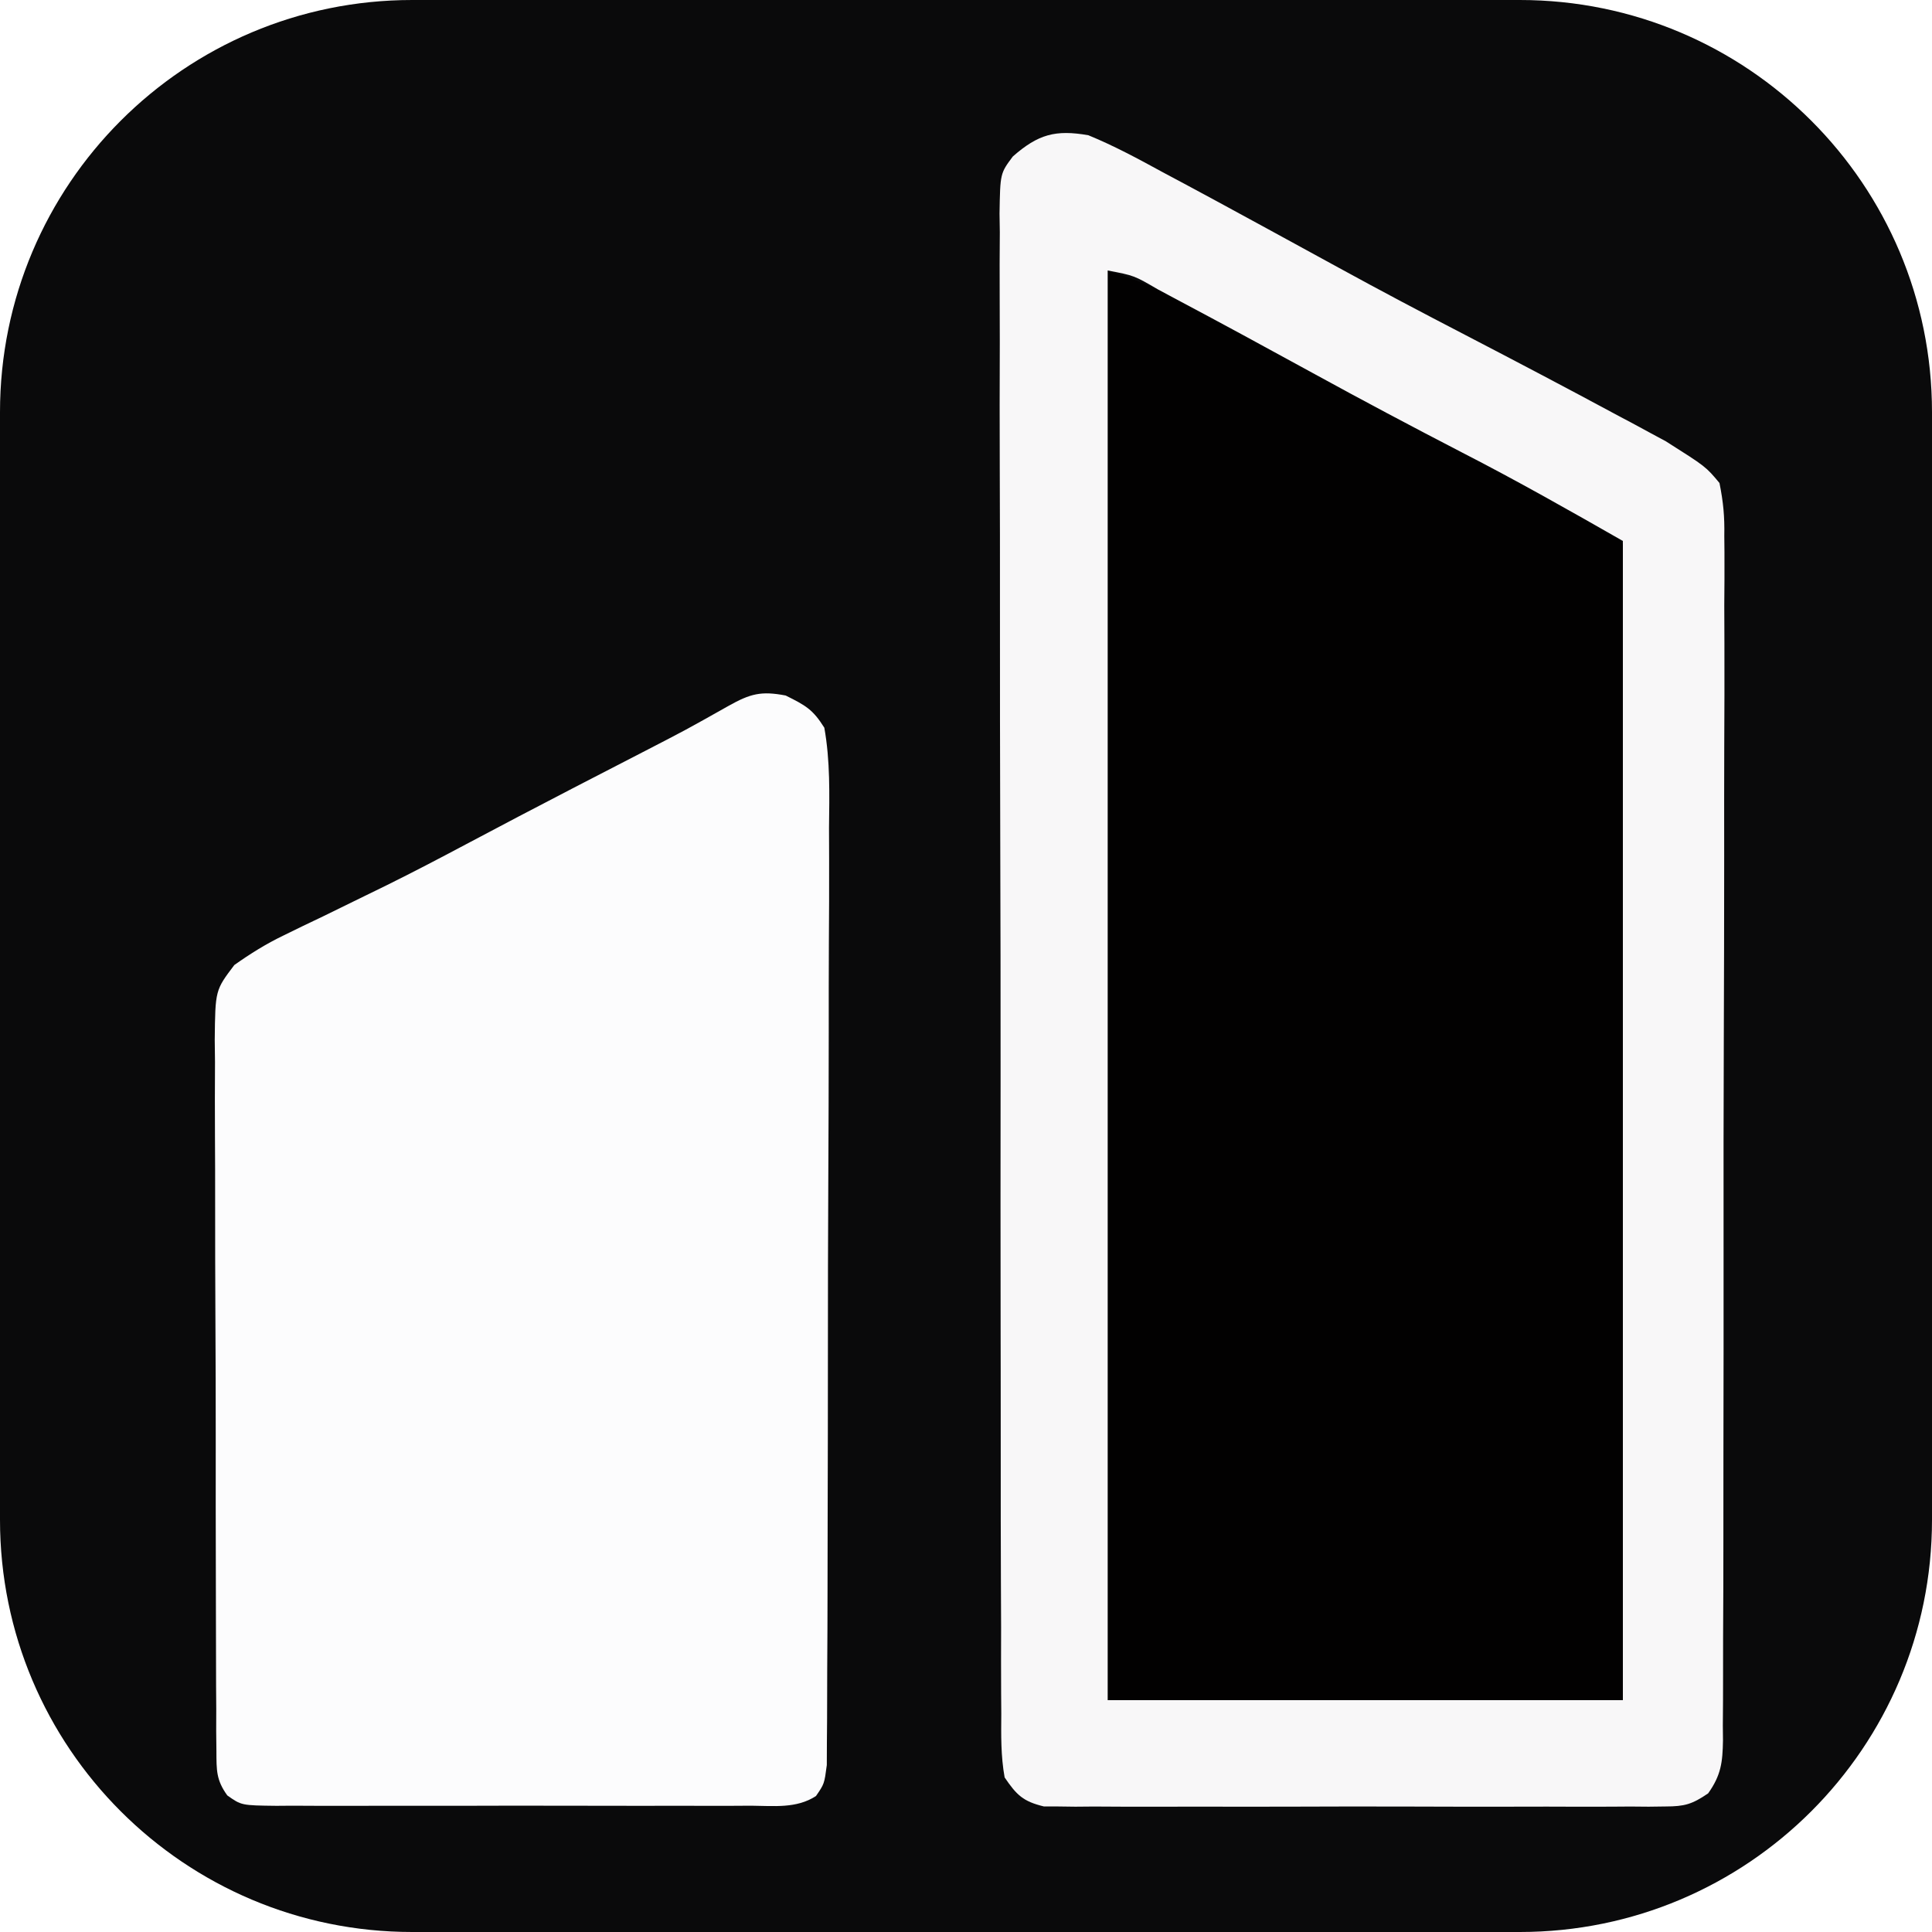
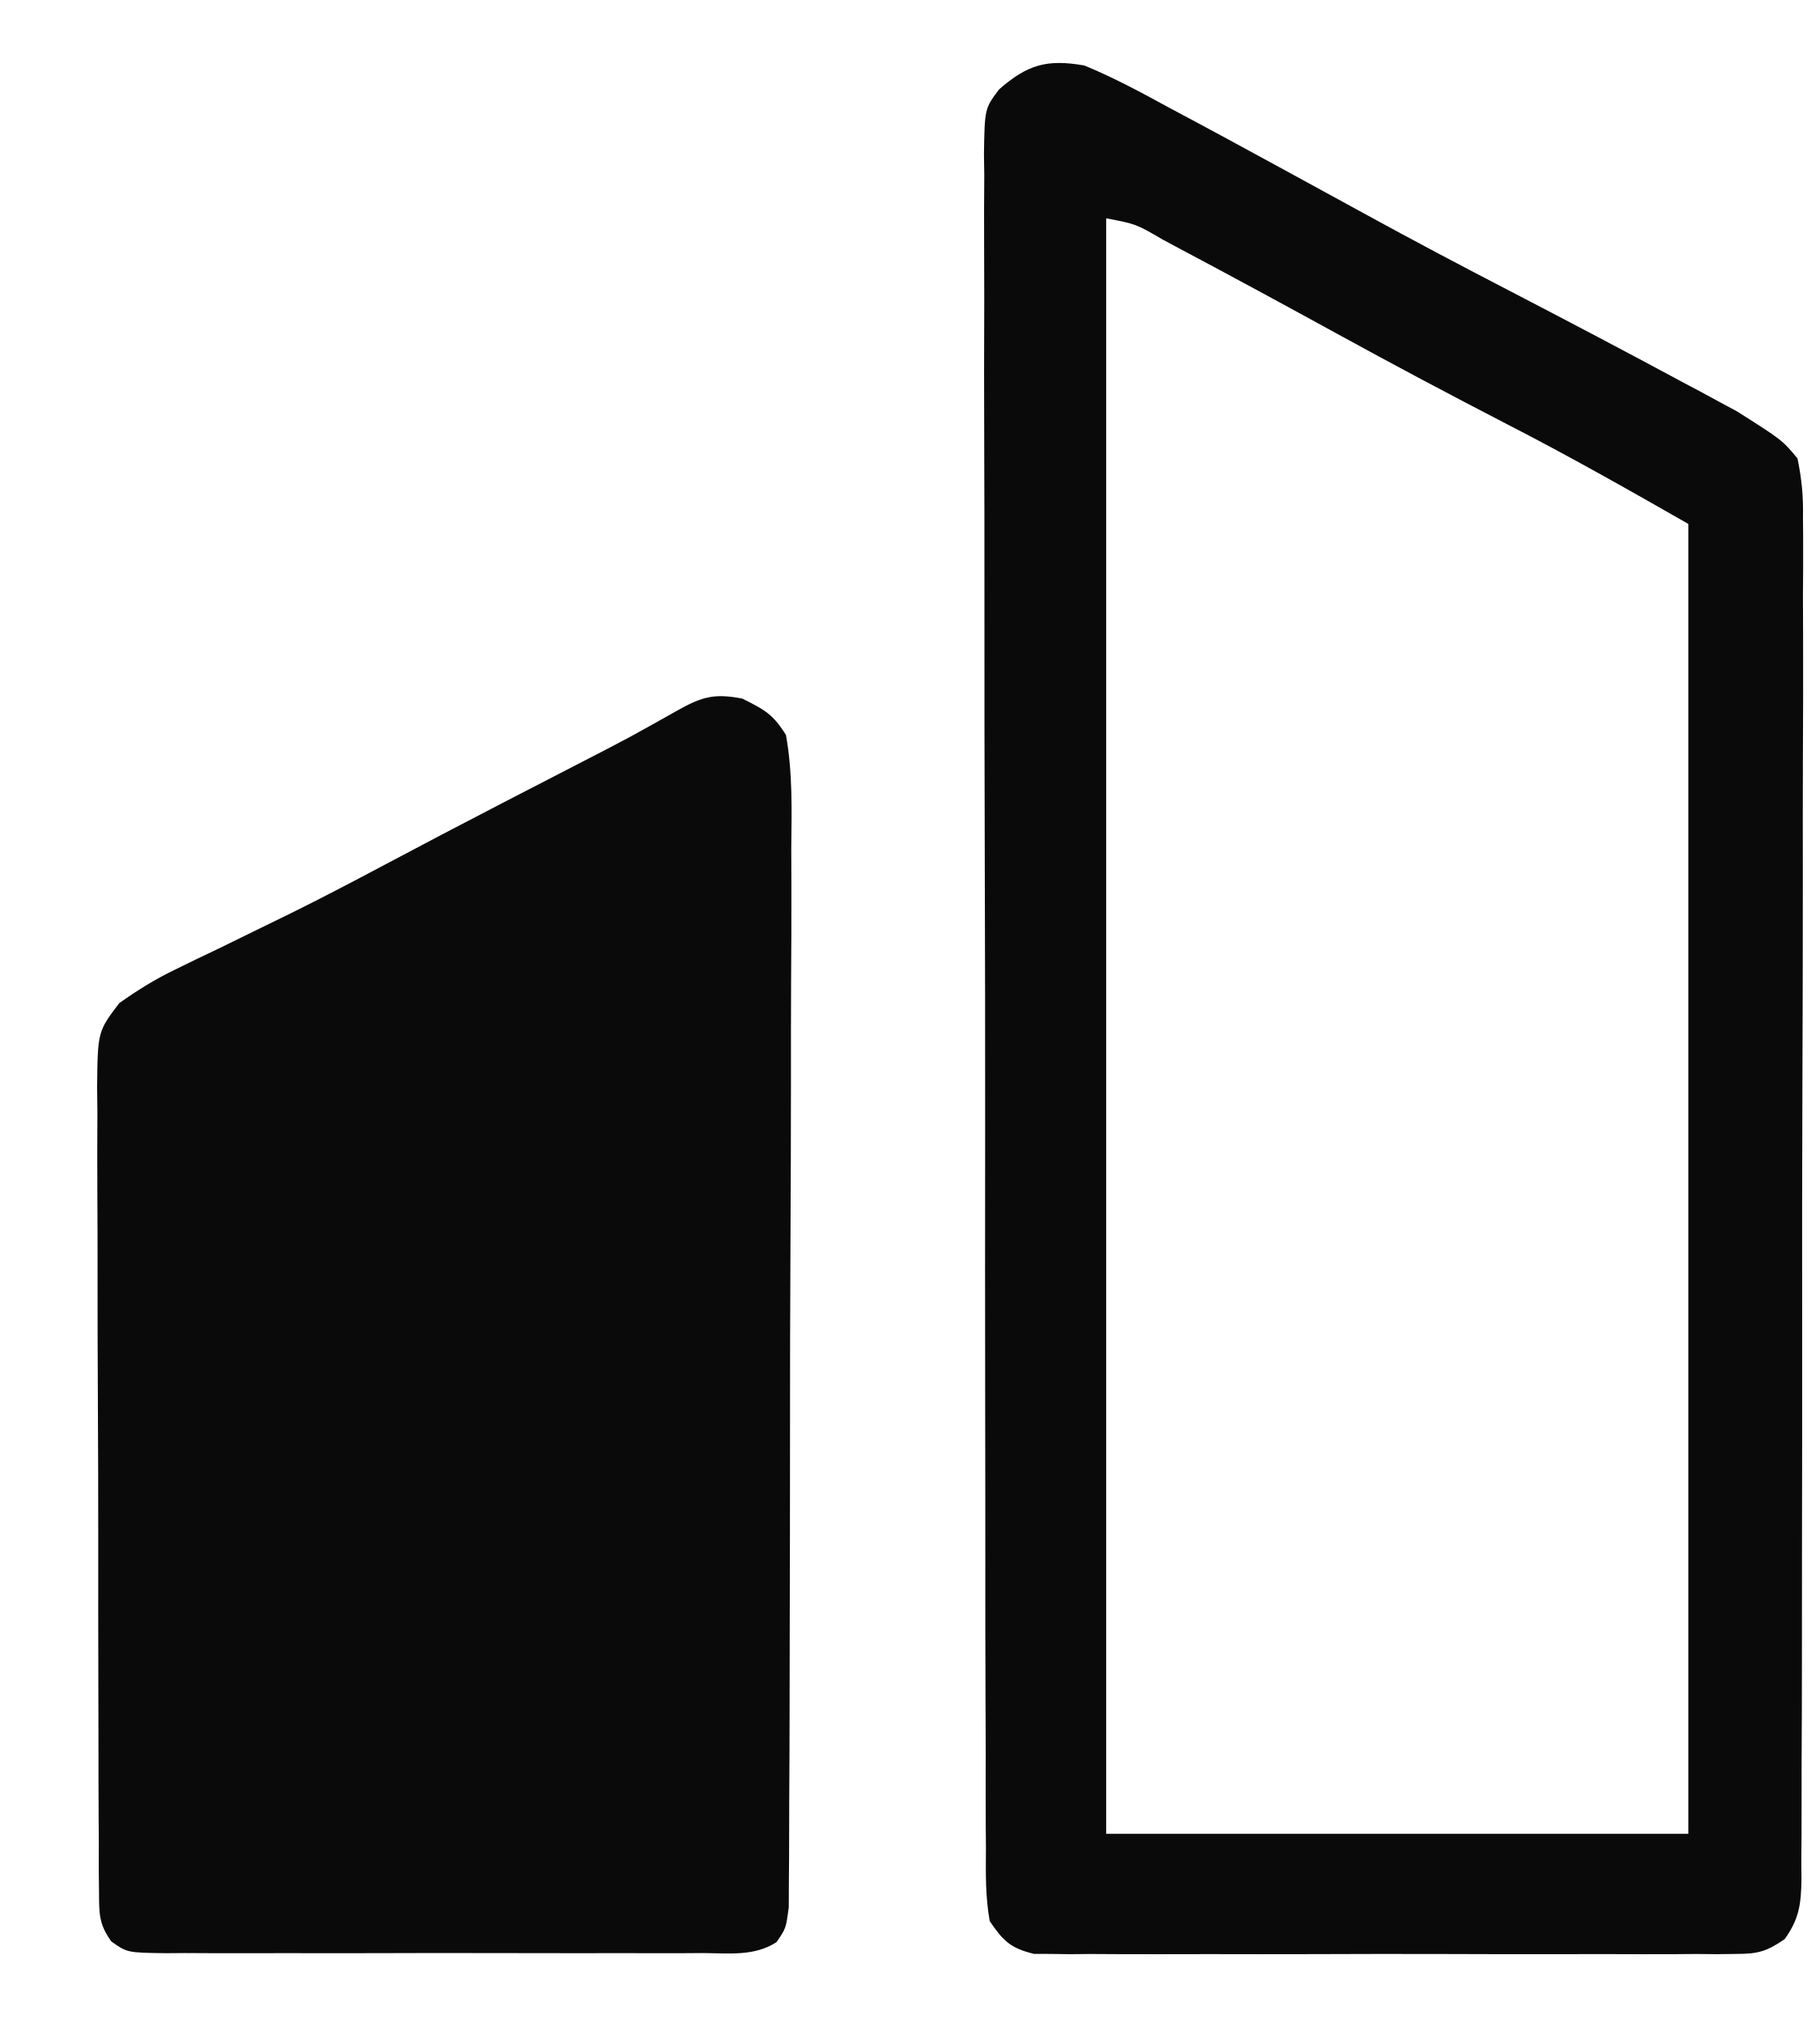
- <svg xmlns="http://www.w3.org/2000/svg" viewBox="288 338 300 300" fill="none">
-   <rect x="288" y="338" width="300" height="300" rx="64" fill="#0a0a0b" />
-   <path d="M460 380C464.018 381.339 467.194 382.482 470.844 384.398C471.749 384.872 472.654 385.345 473.586 385.832C474.548 386.341 475.509 386.85 476.5 387.375C477.513 387.907 478.526 388.44 479.57 388.988C487.32 393.075 495.015 397.259 502.691 401.48C510.533 405.78 518.454 409.916 526.414 413.992C527.319 414.459 528.224 414.925 529.156 415.406C529.948 415.812 530.741 416.217 531.557 416.635C532.363 417.085 533.169 417.536 534 418C535.026 418.537 536.051 419.075 537.108 419.628C540 422 540 422 540.738 425.303C540.763 426.64 540.755 427.978 540.722 429.315C540.727 430.053 540.732 430.791 540.737 431.552C540.747 434.028 540.714 436.502 540.681 438.978C540.679 440.752 540.68 442.525 540.684 444.299C540.686 449.118 540.65 453.935 540.608 458.753C540.571 463.787 540.567 468.821 540.56 473.855C540.542 483.389 540.492 492.923 540.432 502.457C540.353 515.339 540.32 528.222 540.285 541.104C540.229 561.403 540.109 581.701 540 602C513.6 602 487.2 602 460 602C460 528.74 460 455.48 460 380Z" fill="#020101" />
-   <path d="M410 446C413.096 447.541 414.217 448.151 416 451C416.928 456.174 416.789 461.339 416.729 466.575C416.732 468.186 416.738 469.798 416.746 471.41C416.76 475.782 416.738 480.153 416.707 484.525C416.681 489.098 416.686 493.672 416.687 498.246C416.684 505.924 416.658 513.602 416.617 521.281C416.57 530.163 416.554 539.045 416.557 547.928C416.558 556.47 416.543 565.011 416.518 573.552C416.508 577.189 416.502 580.826 416.5 584.464C416.497 588.743 416.479 593.023 416.449 597.302C416.44 598.875 416.437 600.448 416.438 602.02C416.44 604.163 416.423 606.304 416.401 608.447C416.396 609.647 416.391 610.847 416.386 612.084C416 615 416 615 414.705 616.886C411.68 618.862 408.127 618.414 404.629 618.388C403.348 618.396 403.348 618.396 402.041 618.404C399.215 618.417 396.389 618.409 393.562 618.398C391.601 618.4 389.639 618.403 387.678 618.407C383.565 618.412 379.453 618.405 375.341 618.391C370.064 618.374 364.789 618.384 359.512 618.402C355.461 618.413 351.411 618.409 347.36 618.401C345.414 618.399 343.468 618.402 341.523 618.409C338.805 618.416 336.088 618.405 333.371 618.388C332.564 618.394 331.756 618.4 330.924 618.407C325.486 618.344 325.486 618.344 323.294 616.791C321.571 614.407 321.618 612.896 321.605 609.965C321.594 608.925 321.583 607.885 321.571 606.813C321.574 605.672 321.577 604.531 321.58 603.356C321.567 601.553 321.567 601.553 321.554 599.714C321.535 596.416 321.529 593.119 321.531 589.821C321.531 587.068 321.523 584.314 321.514 581.561C321.495 575.064 321.492 568.567 321.499 562.07C321.506 555.37 321.483 548.67 321.446 541.97C321.415 536.216 321.404 530.462 321.407 524.709C321.41 521.273 321.404 517.837 321.38 514.401C321.353 510.568 321.367 506.736 321.385 502.903C321.371 501.766 321.358 500.629 321.344 499.458C321.427 491.757 321.427 491.757 324.384 487.85C326.898 486.072 329.296 484.573 332.07 483.238C333.039 482.765 334.007 482.291 335.005 481.803C336.035 481.311 337.064 480.819 338.125 480.312C340.309 479.245 342.493 478.176 344.676 477.105C345.754 476.579 346.833 476.052 347.944 475.509C352.106 473.454 356.214 471.305 360.312 469.125C365.839 466.191 371.376 463.28 376.934 460.406C377.537 460.094 378.141 459.782 378.763 459.46C381.758 457.912 384.754 456.365 387.751 454.821C394.495 451.343 394.495 451.343 401.105 447.621C404.503 445.718 406.173 445.267 410 446Z" fill="#FCFCFD" />
-   <path d="M457 359C461.006 360.646 464.766 362.673 468.562 364.75C469.665 365.338 470.768 365.927 471.904 366.533C475.278 368.339 478.641 370.166 482 372C482.971 372.528 483.942 373.056 484.942 373.6C488.574 375.577 492.204 377.557 495.828 379.548C502.341 383.121 508.905 386.582 515.5 390C523.381 394.095 531.243 398.224 539.062 402.438C539.973 402.922 540.883 403.406 541.82 403.904C542.675 404.368 543.53 404.831 544.41 405.309C545.154 405.709 545.898 406.109 546.664 406.521C552.881 410.457 552.881 410.457 555 413C555.601 416.004 555.806 418.206 555.748 421.205C555.756 422.027 555.764 422.85 555.772 423.697C555.792 426.45 555.768 429.202 555.745 431.955C555.749 433.93 555.757 435.904 555.767 437.879C555.785 443.241 555.767 448.601 555.74 453.963C555.717 459.571 555.726 465.178 555.73 470.786C555.731 480.202 555.709 489.618 555.672 499.034C555.63 509.926 555.623 520.818 555.635 531.71C555.647 542.183 555.636 552.655 555.613 563.127C555.604 567.586 555.602 572.046 555.606 576.506C555.61 581.755 555.594 587.003 555.562 592.252C555.554 594.181 555.552 596.11 555.557 598.038C555.564 600.666 555.546 603.294 555.521 605.922C555.533 607.072 555.533 607.072 555.544 608.246C555.488 611.659 555.241 613.661 553.24 616.473C550.762 618.162 549.6 618.502 546.636 618.508C545.336 618.525 545.336 618.525 544.01 618.542C542.596 618.53 542.596 618.53 541.154 618.518C539.656 618.528 539.656 618.528 538.128 618.539C534.824 618.556 531.522 618.545 528.219 618.531C525.925 618.534 523.631 618.538 521.337 618.543C516.528 618.549 511.72 618.54 506.912 618.522C500.744 618.499 494.577 618.512 488.41 618.536C483.673 618.55 478.936 618.546 474.198 618.535C471.924 618.533 469.65 618.536 467.376 618.545C464.199 618.555 461.023 618.54 457.846 618.518C456.903 618.526 455.961 618.534 454.99 618.542C454.123 618.531 453.257 618.52 452.364 618.508C451.238 618.506 451.238 618.506 450.09 618.503C446.876 617.729 445.869 616.75 444 614C443.4 610.691 443.452 607.417 443.479 604.062C443.471 603.041 443.463 602.02 443.455 600.968C443.435 597.537 443.443 594.107 443.451 590.676C443.442 588.221 443.432 585.765 443.42 583.31C443.396 577.326 443.391 571.343 443.395 565.359C443.399 560.496 443.395 555.633 443.387 550.77C443.386 550.078 443.384 549.386 443.383 548.673C443.381 547.268 443.378 545.862 443.376 544.457C443.354 531.273 443.358 518.09 443.371 504.907C443.381 492.844 443.358 480.781 443.32 468.718C443.282 456.334 443.265 443.95 443.273 431.566C443.277 424.612 443.272 417.659 443.243 410.705C443.217 404.168 443.222 397.631 443.248 391.093C443.253 388.691 443.247 386.288 443.231 383.886C443.21 380.612 443.226 377.34 443.251 374.065C443.237 373.11 443.222 372.154 443.207 371.17C443.309 364.924 443.309 364.924 445.275 362.294C449.207 358.845 451.894 358.108 457 359ZM460 380C460 453.26 460 526.52 460 602C486.4 602 512.8 602 540 602C540 542.6 540 483.2 540 422C531.702 417.258 523.486 412.603 515 408.25C507.199 404.215 499.45 400.1 491.75 395.875C484.605 391.959 477.448 388.069 470.25 384.25C469.445 383.819 468.641 383.389 467.811 382.945C464.109 380.783 464.109 380.783 460 380Z" fill="#F8F7F8" />
+ <svg xmlns="http://www.w3.org/2000/svg" viewBox="308 350 250 278" fill="none">
+   <style>svg{color:#0a0a0b}@media (prefers-color-scheme:dark){svg{color:#f4f4f4}}</style>
+   <path d="M410 446C413.096 447.541 414.217 448.151 416 451C416.928 456.174 416.789 461.339 416.729 466.575C416.732 468.186 416.738 469.798 416.746 471.41C416.76 475.782 416.738 480.153 416.707 484.525C416.681 489.098 416.686 493.672 416.687 498.246C416.684 505.924 416.658 513.602 416.617 521.281C416.57 530.163 416.554 539.045 416.557 547.928C416.558 556.47 416.543 565.011 416.518 573.552C416.508 577.189 416.502 580.826 416.5 584.464C416.497 588.743 416.479 593.023 416.449 597.302C416.44 598.875 416.437 600.448 416.438 602.02C416.44 604.163 416.423 606.304 416.401 608.447C416.396 609.647 416.391 610.847 416.386 612.084C416 615 416 615 414.705 616.886C411.68 618.862 408.127 618.414 404.629 618.388C403.348 618.396 403.348 618.396 402.041 618.404C399.215 618.417 396.389 618.409 393.562 618.398C391.601 618.4 389.639 618.403 387.678 618.407C383.565 618.412 379.453 618.405 375.341 618.391C370.064 618.374 364.789 618.384 359.512 618.402C355.461 618.413 351.411 618.409 347.36 618.401C345.414 618.399 343.468 618.402 341.523 618.409C338.805 618.416 336.088 618.405 333.371 618.388C332.564 618.394 331.756 618.4 330.924 618.407C325.486 618.344 325.486 618.344 323.294 616.791C321.571 614.407 321.618 612.896 321.605 609.965C321.594 608.925 321.583 607.885 321.571 606.813C321.574 605.672 321.577 604.531 321.58 603.356C321.567 601.553 321.567 601.553 321.554 599.714C321.535 596.416 321.529 593.119 321.531 589.821C321.531 587.068 321.523 584.314 321.514 581.561C321.495 575.064 321.492 568.567 321.499 562.07C321.506 555.37 321.483 548.67 321.446 541.97C321.415 536.216 321.404 530.462 321.407 524.709C321.41 521.273 321.404 517.837 321.38 514.401C321.353 510.568 321.367 506.736 321.385 502.903C321.371 501.766 321.358 500.629 321.344 499.458C321.427 491.757 321.427 491.757 324.384 487.85C326.898 486.072 329.296 484.573 332.07 483.238C333.039 482.765 334.007 482.291 335.005 481.803C336.035 481.311 337.064 480.819 338.125 480.312C340.309 479.245 342.493 478.176 344.676 477.105C345.754 476.579 346.833 476.052 347.944 475.509C352.106 473.454 356.214 471.305 360.312 469.125C365.839 466.191 371.376 463.28 376.934 460.406C377.537 460.094 378.141 459.782 378.763 459.46C381.758 457.912 384.754 456.365 387.751 454.821C394.495 451.343 394.495 451.343 401.105 447.621C404.503 445.718 406.173 445.267 410 446Z" fill="currentColor" />
+   <path d="M457 359C461.006 360.646 464.766 362.673 468.562 364.75C469.665 365.338 470.768 365.927 471.904 366.533C475.278 368.339 478.641 370.166 482 372C482.971 372.528 483.942 373.056 484.942 373.6C488.574 375.577 492.204 377.557 495.828 379.548C502.341 383.121 508.905 386.582 515.5 390C523.381 394.095 531.243 398.224 539.062 402.438C539.973 402.922 540.883 403.406 541.82 403.904C542.675 404.368 543.53 404.831 544.41 405.309C545.154 405.709 545.898 406.109 546.664 406.521C552.881 410.457 552.881 410.457 555 413C555.601 416.004 555.806 418.206 555.748 421.205C555.756 422.027 555.764 422.85 555.772 423.697C555.792 426.45 555.768 429.202 555.745 431.955C555.749 433.93 555.757 435.904 555.767 437.879C555.785 443.241 555.767 448.601 555.74 453.963C555.717 459.571 555.726 465.178 555.73 470.786C555.731 480.202 555.709 489.618 555.672 499.034C555.63 509.926 555.623 520.818 555.635 531.71C555.647 542.183 555.636 552.655 555.613 563.127C555.604 567.586 555.602 572.046 555.606 576.506C555.61 581.755 555.594 587.003 555.562 592.252C555.554 594.181 555.552 596.11 555.557 598.038C555.564 600.666 555.546 603.294 555.521 605.922C555.533 607.072 555.533 607.072 555.544 608.246C555.488 611.659 555.241 613.661 553.24 616.473C550.762 618.162 549.6 618.502 546.636 618.508C545.336 618.525 545.336 618.525 544.01 618.542C542.596 618.53 542.596 618.53 541.154 618.518C539.656 618.528 539.656 618.528 538.128 618.539C534.824 618.556 531.522 618.545 528.219 618.531C525.925 618.534 523.631 618.538 521.337 618.543C516.528 618.549 511.72 618.54 506.912 618.522C500.744 618.499 494.577 618.512 488.41 618.536C483.673 618.55 478.936 618.546 474.198 618.535C471.924 618.533 469.65 618.536 467.376 618.545C464.199 618.555 461.023 618.54 457.846 618.518C456.903 618.526 455.961 618.534 454.99 618.542C454.123 618.531 453.257 618.52 452.364 618.508C451.238 618.506 451.238 618.506 450.09 618.503C446.876 617.729 445.869 616.75 444 614C443.4 610.691 443.452 607.417 443.479 604.062C443.471 603.041 443.463 602.02 443.455 600.968C443.435 597.537 443.443 594.107 443.451 590.676C443.442 588.221 443.432 585.765 443.42 583.31C443.396 577.326 443.391 571.343 443.395 565.359C443.399 560.496 443.395 555.633 443.387 550.77C443.386 550.078 443.384 549.386 443.383 548.673C443.381 547.268 443.378 545.862 443.376 544.457C443.354 531.273 443.358 518.09 443.371 504.907C443.381 492.844 443.358 480.781 443.32 468.718C443.282 456.334 443.265 443.95 443.273 431.566C443.277 424.612 443.272 417.659 443.243 410.705C443.217 404.168 443.222 397.631 443.248 391.093C443.253 388.691 443.247 386.288 443.231 383.886C443.21 380.612 443.226 377.34 443.251 374.065C443.237 373.11 443.222 372.154 443.207 371.17C443.309 364.924 443.309 364.924 445.275 362.294C449.207 358.845 451.894 358.108 457 359ZM460 380C460 453.26 460 526.52 460 602C486.4 602 512.8 602 540 602C540 542.6 540 483.2 540 422C531.702 417.258 523.486 412.603 515 408.25C507.199 404.215 499.45 400.1 491.75 395.875C484.605 391.959 477.448 388.069 470.25 384.25C469.445 383.819 468.641 383.389 467.811 382.945C464.109 380.783 464.109 380.783 460 380Z" fill="currentColor" />
</svg>
